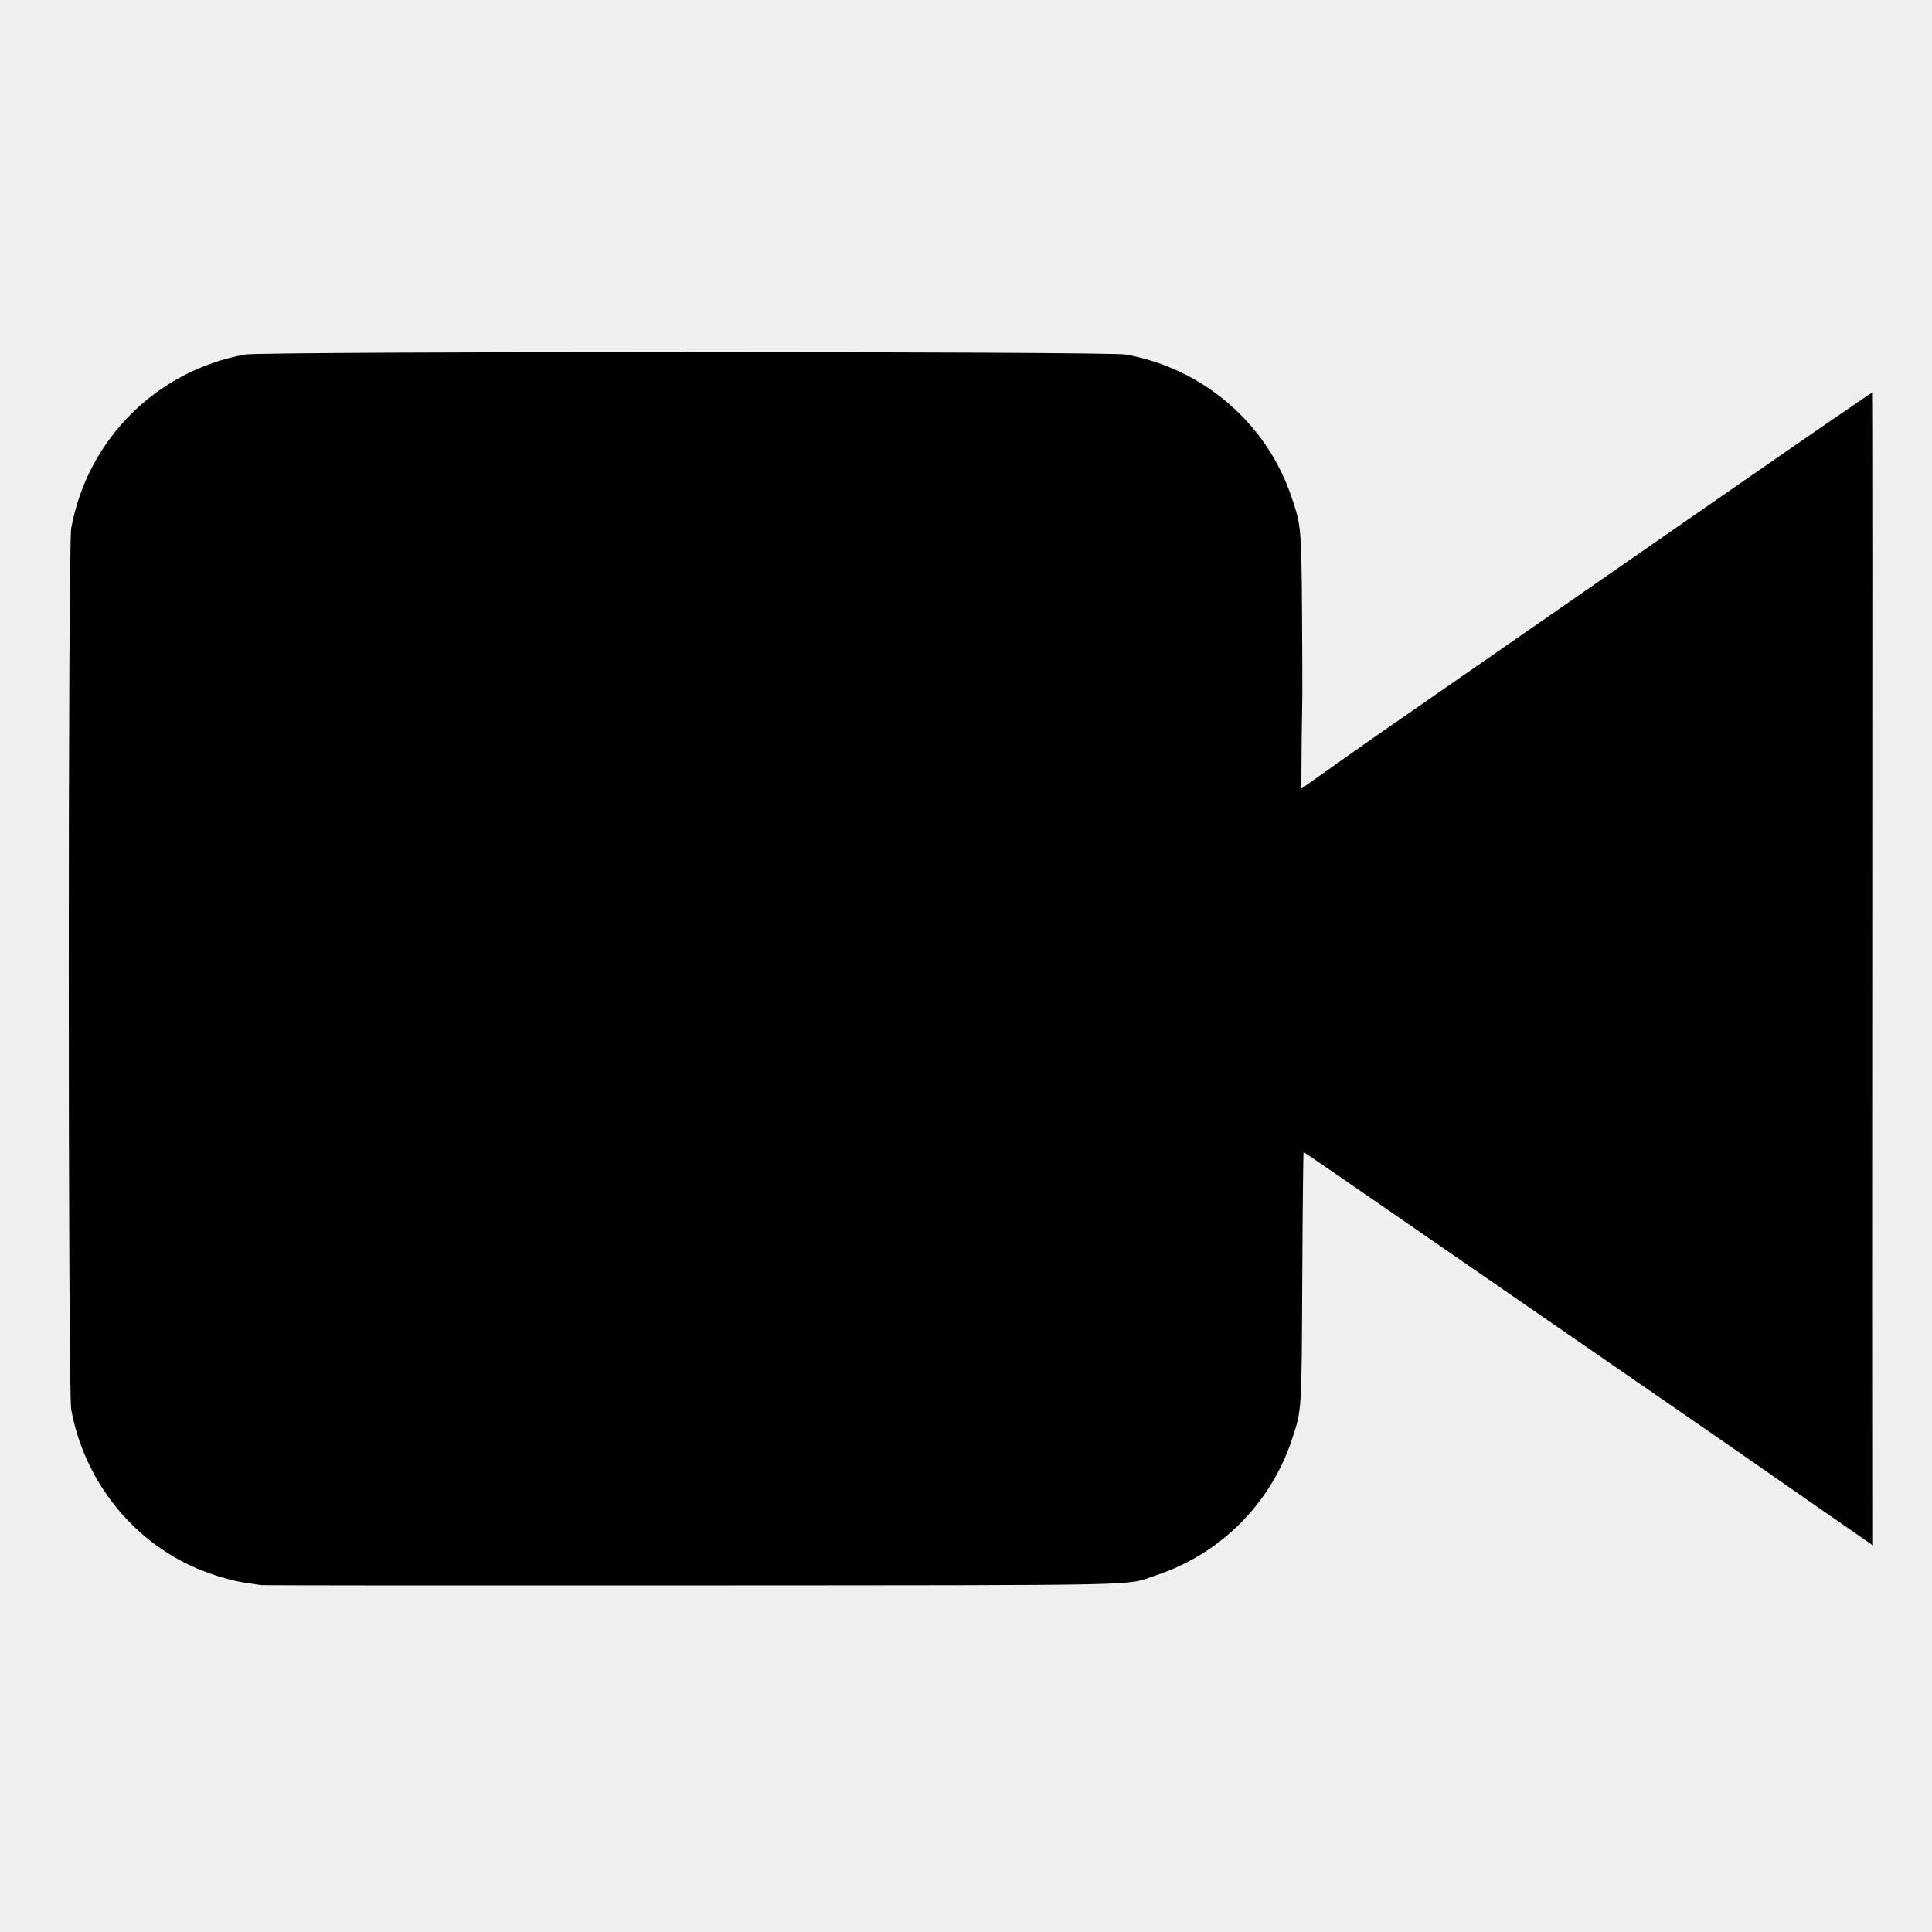
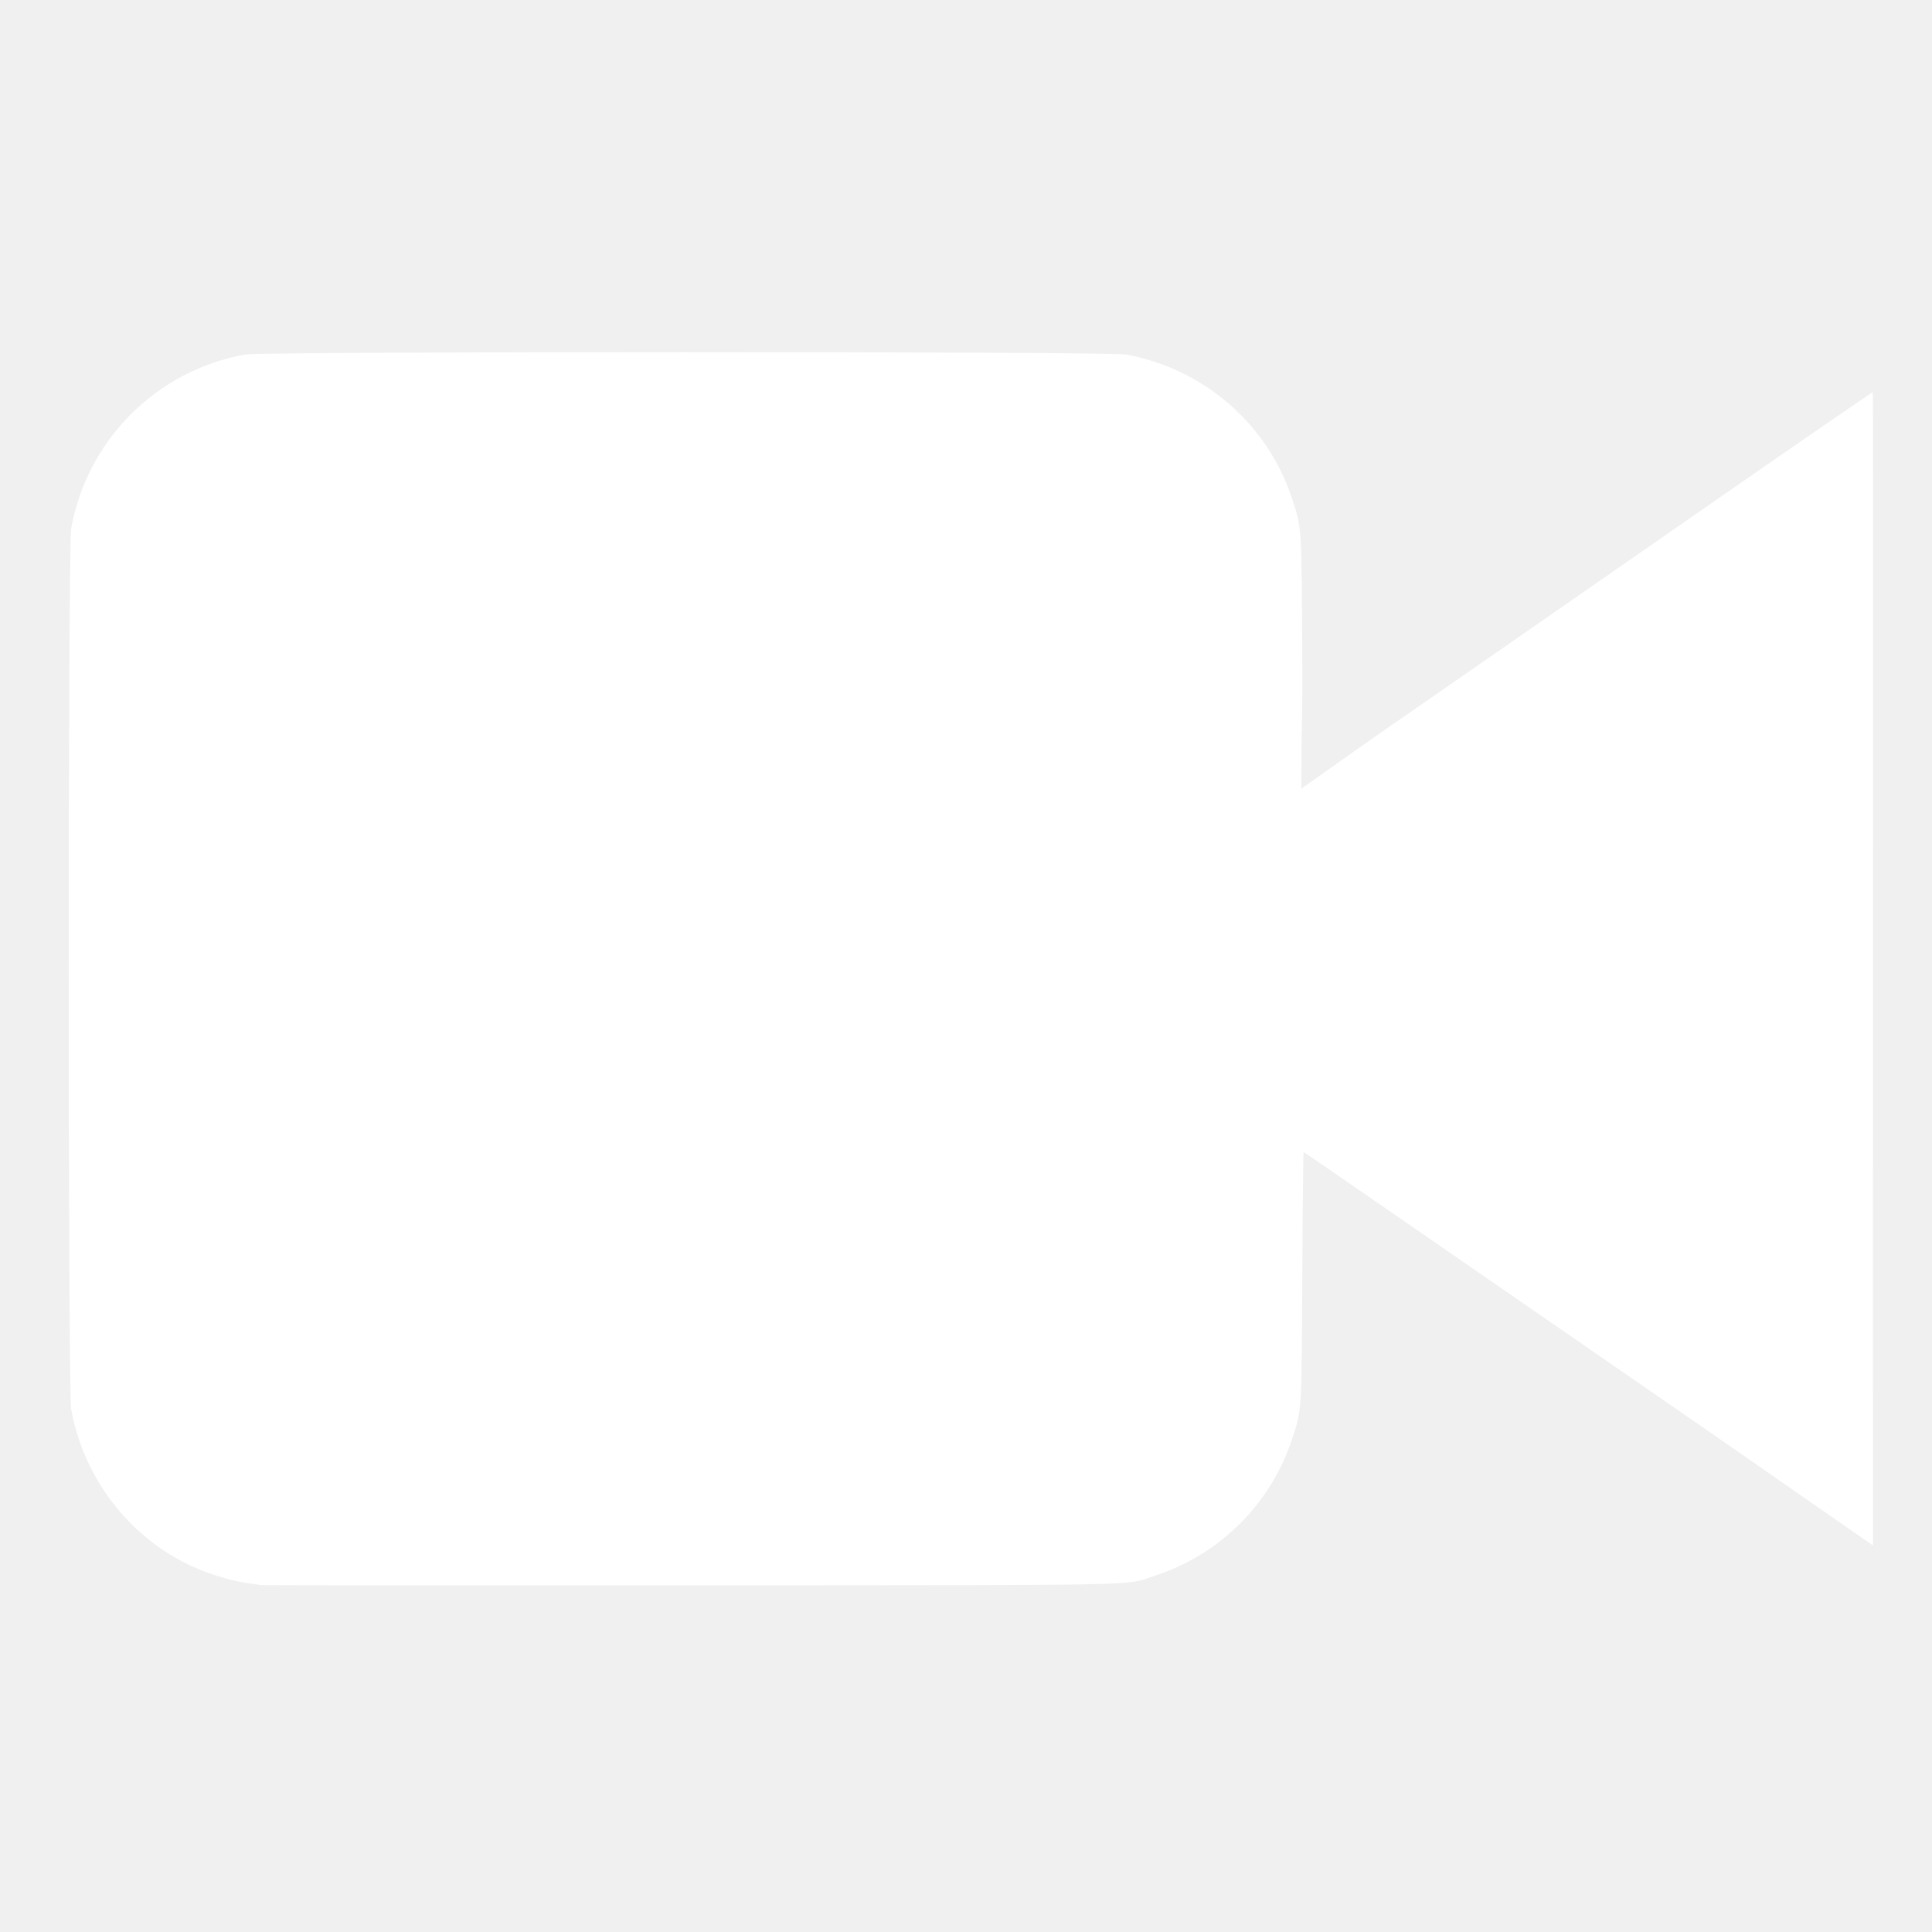
<svg xmlns="http://www.w3.org/2000/svg" viewBox="0 0 500 500" height="500" width="500" id="svg208" version="1.1">
  <defs id="defs212" />
  <g id="g216">
-     <path id="path222" d="m 67.571,410.22 c -0.572,-0.086 -2.444,-0.361 -4.16,-0.612 -3.984,-0.582 -10.096,-2.518 -14.353,-4.547 -15.947,-7.6 -27.447,-22.744 -30.636,-40.34 -0.84,-4.637 -0.84,-223.339 0,-227.977 4.156,-22.935 22.053,-40.832 44.988,-44.988 4.637,-0.84 223.339,-0.84 227.977,0 20.154,3.652 36.65,17.961 43.007,37.302 2.527,7.688 2.464,6.692 2.638,42.07 0.084,17.209 -0.137,7.27 -0.254,32.99 25.964,-18.342 11.521,-8.226 48.422,-33.819 11.898,-8.252 39.114,-27.141 60.48,-41.975 21.366,-14.835 38.917,-26.902 39.002,-26.817 0.085,0.085 0.108,67.207 0.05,149.16 -0.061,87.424 -0.017,92.468 0.004,149.304 -27.893,-19.326 -29.887,-20.832 -50.863,-35.296 -27.915,-19.248 -61.004,-42.089 -73.532,-50.757 -12.528,-8.668 -22.862,-15.76 -22.964,-15.76 -0.102,0 -0.258,14.555 -0.346,32.345 -0.174,35.193 -0.113,34.219 -2.638,41.903 -5.501,16.738 -18.582,29.82 -35.321,35.321 -8.272,2.718 1.808,2.502 -120.01,2.579 -60.749,0.038 -110.92,0 -111.492,-0.086 z" style="fill:#000000;stroke-width:0.416" />
+     <path id="path222" d="m 67.571,410.22 c -0.572,-0.086 -2.444,-0.361 -4.16,-0.612 -3.984,-0.582 -10.096,-2.518 -14.353,-4.547 -15.947,-7.6 -27.447,-22.744 -30.636,-40.34 -0.84,-4.637 -0.84,-223.339 0,-227.977 4.156,-22.935 22.053,-40.832 44.988,-44.988 4.637,-0.84 223.339,-0.84 227.977,0 20.154,3.652 36.65,17.961 43.007,37.302 2.527,7.688 2.464,6.692 2.638,42.07 0.084,17.209 -0.137,7.27 -0.254,32.99 25.964,-18.342 11.521,-8.226 48.422,-33.819 11.898,-8.252 39.114,-27.141 60.48,-41.975 21.366,-14.835 38.917,-26.902 39.002,-26.817 0.085,0.085 0.108,67.207 0.05,149.16 -0.061,87.424 -0.017,92.468 0.004,149.304 -27.893,-19.326 -29.887,-20.832 -50.863,-35.296 -27.915,-19.248 -61.004,-42.089 -73.532,-50.757 -12.528,-8.668 -22.862,-15.76 -22.964,-15.76 -0.102,0 -0.258,14.555 -0.346,32.345 -0.174,35.193 -0.113,34.219 -2.638,41.903 -5.501,16.738 -18.582,29.82 -35.321,35.321 -8.272,2.718 1.808,2.502 -120.01,2.579 -60.749,0.038 -110.92,0 -111.492,-0.086 z" style="fill:#ffffff;stroke-width:0.416" />
  </g>
</svg>
